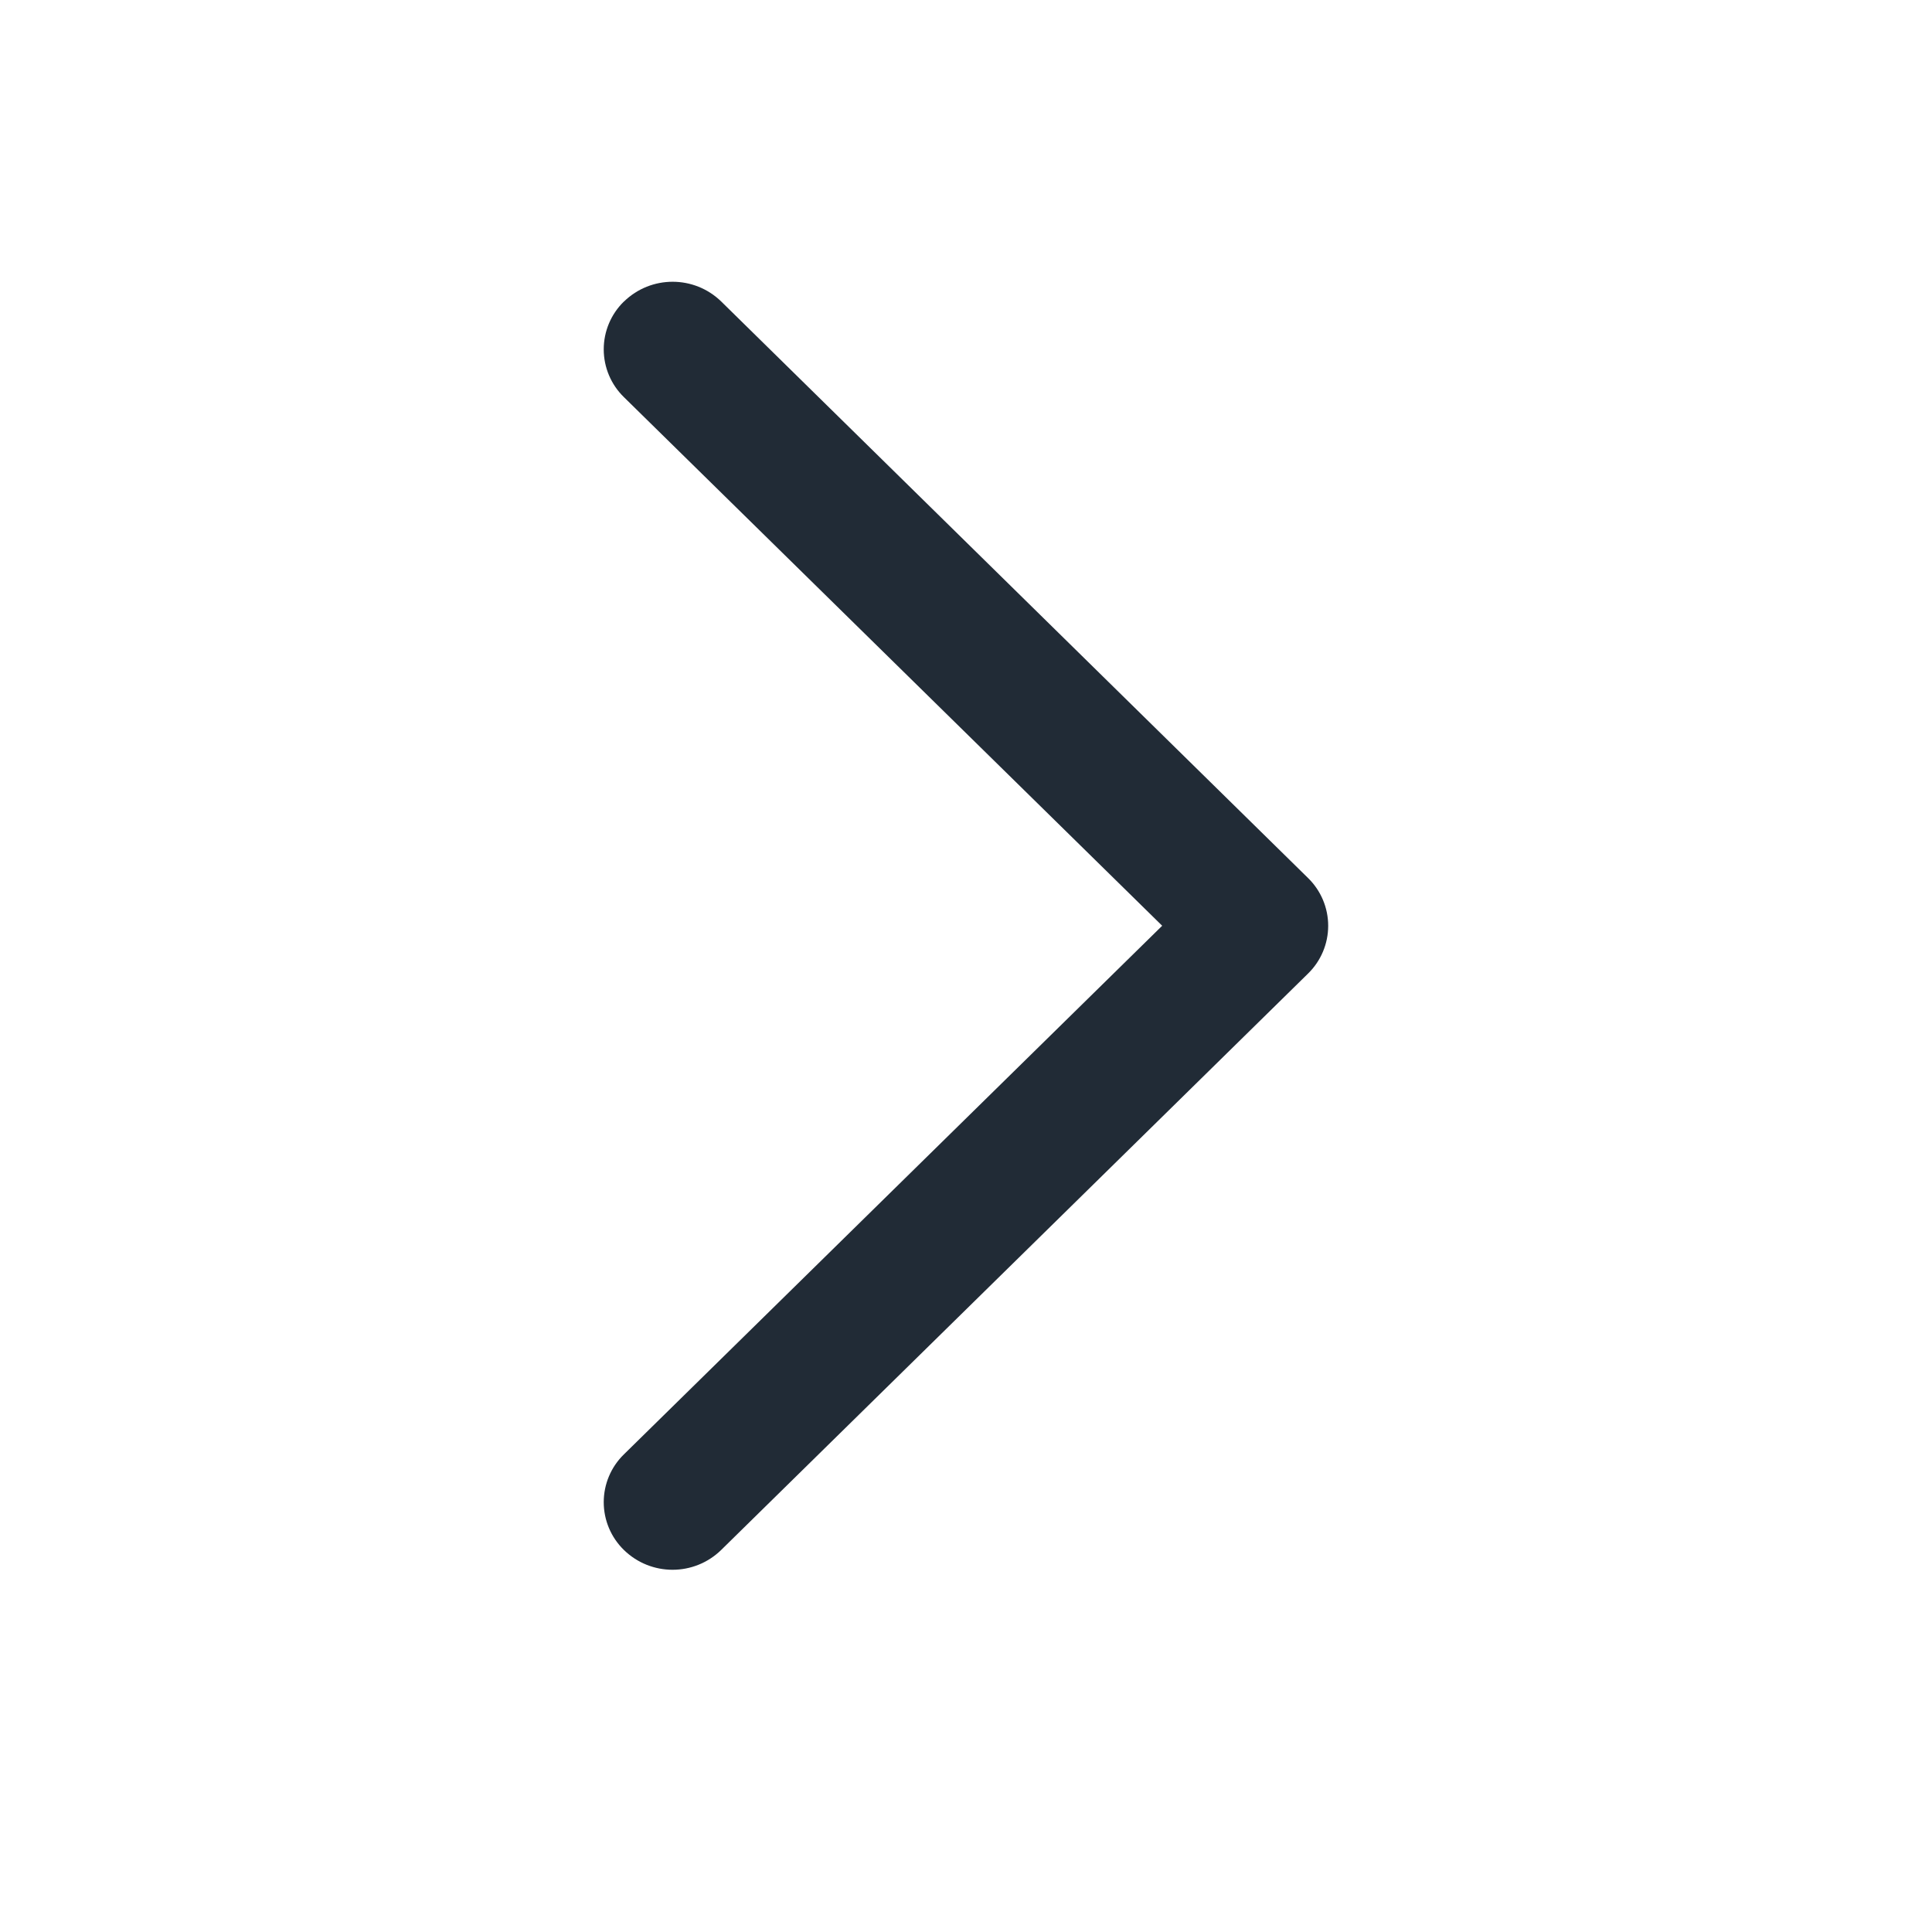
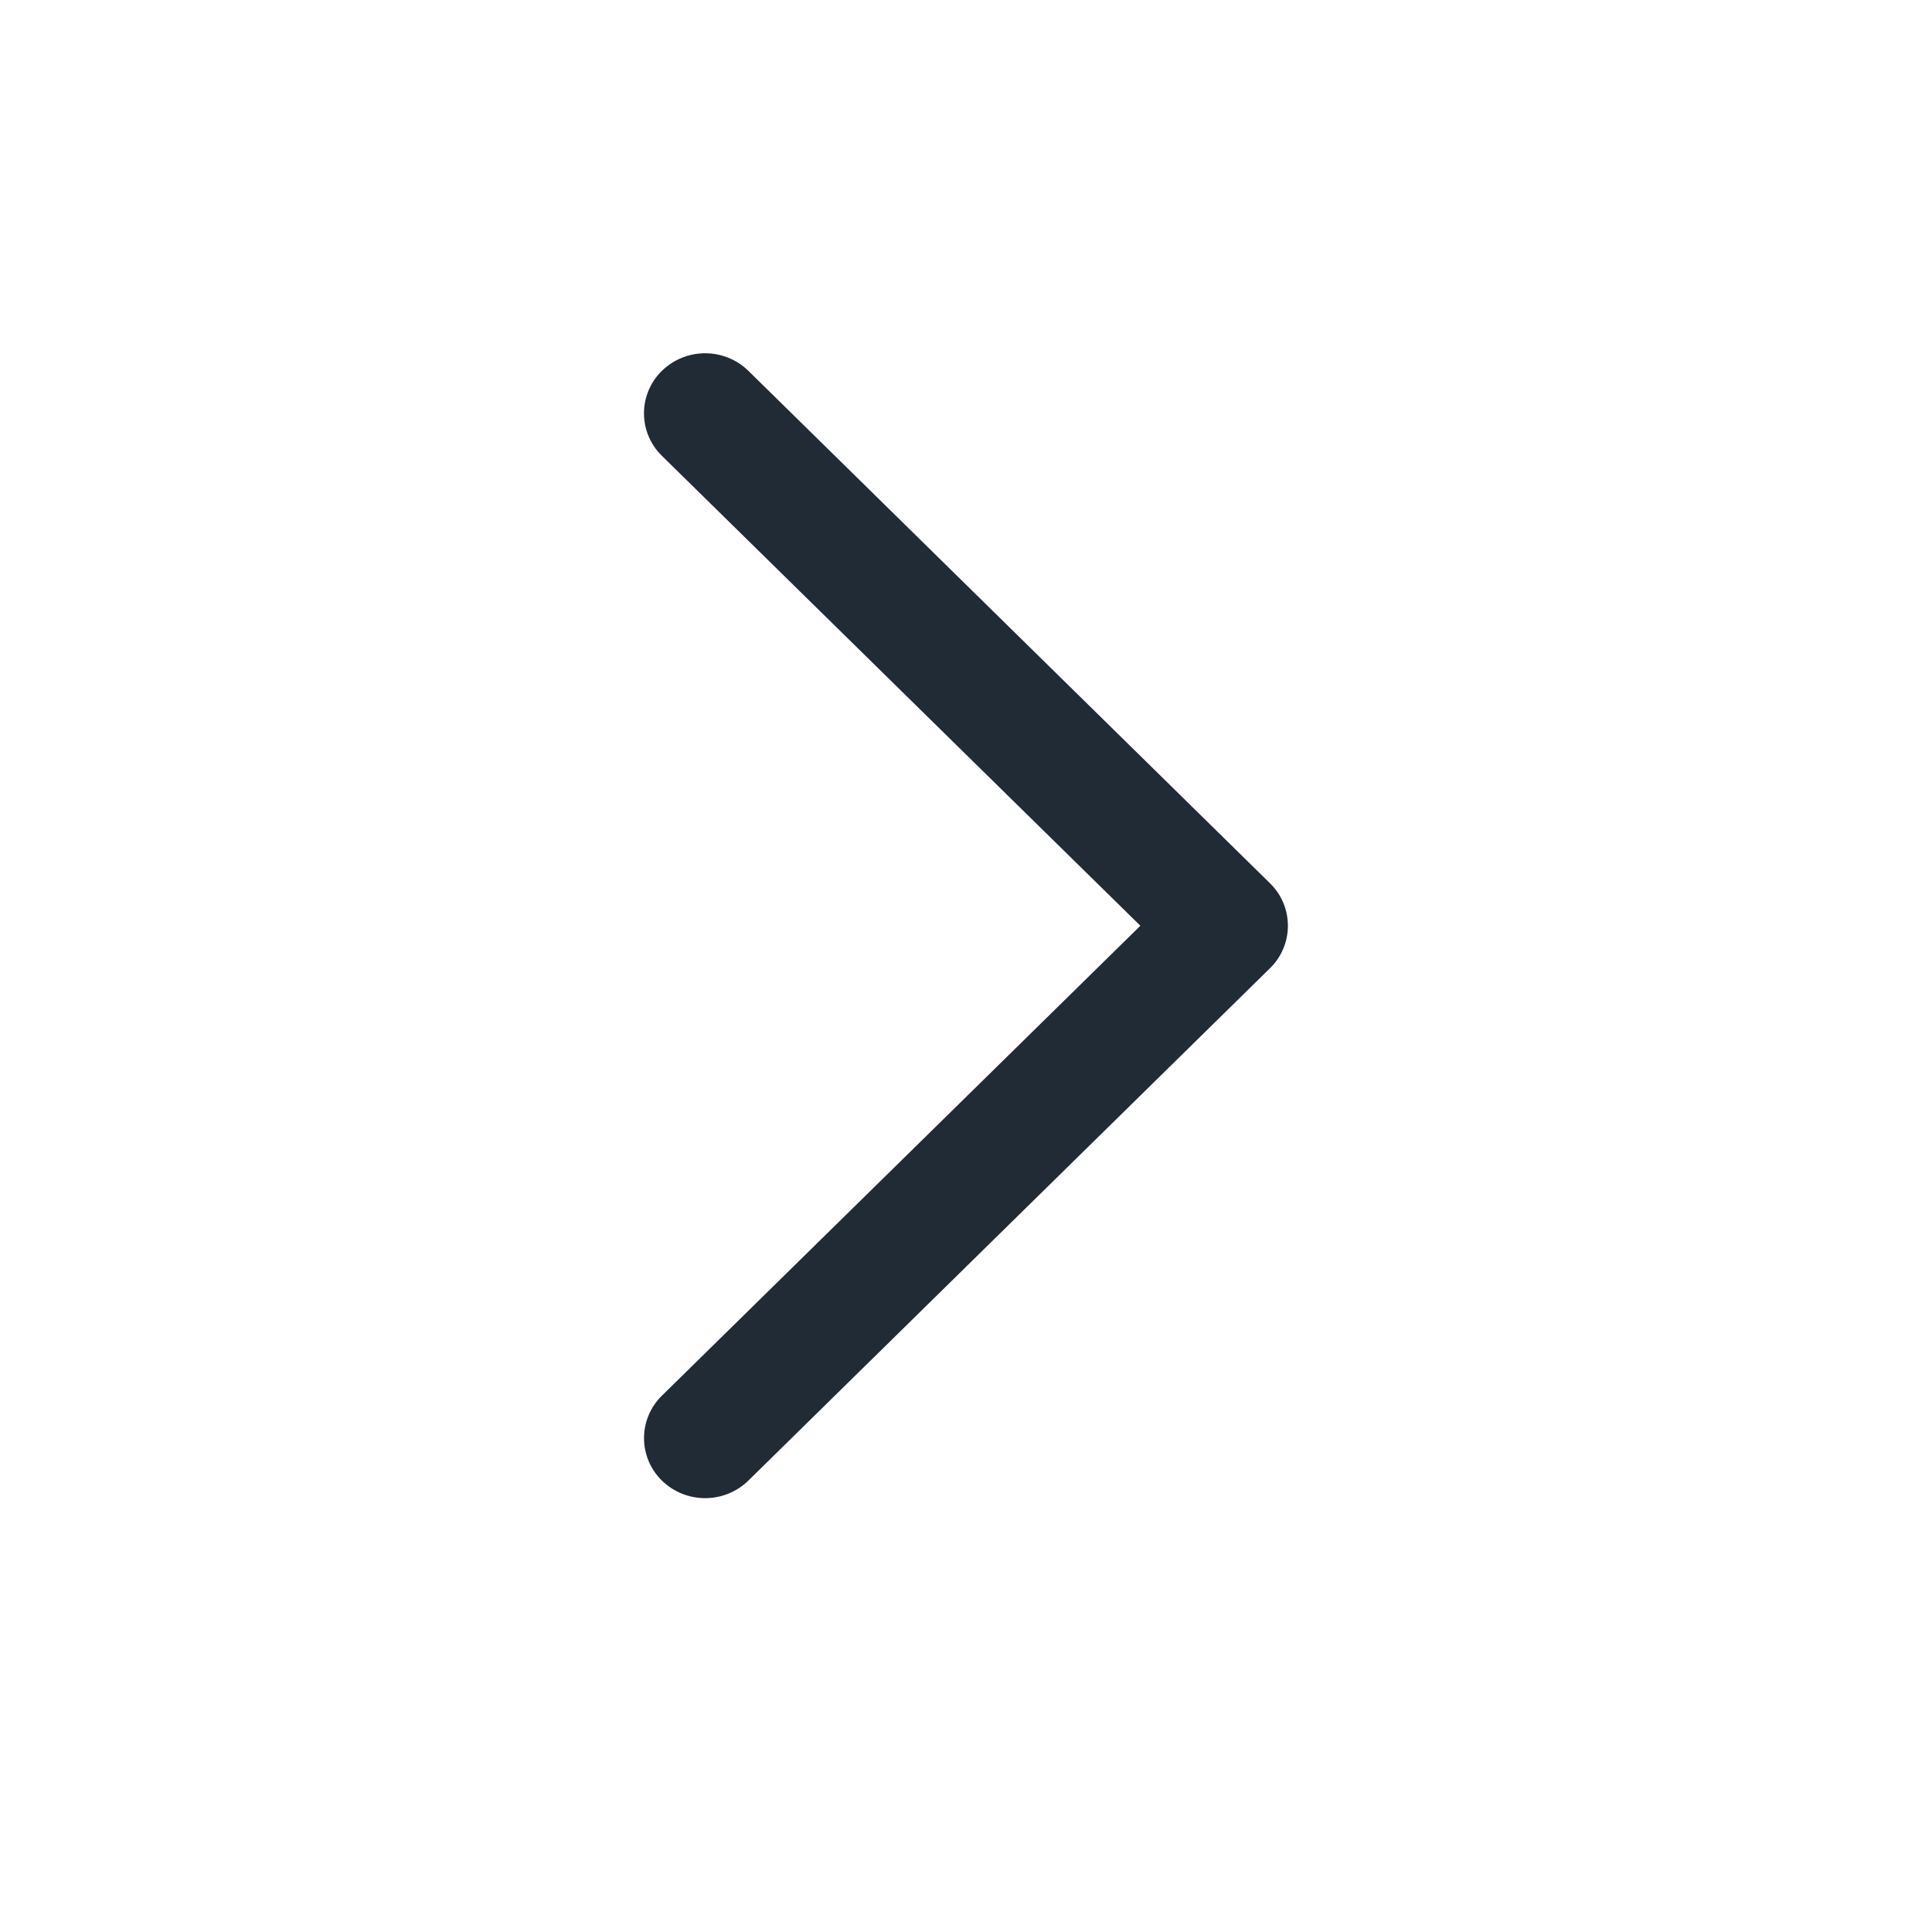
<svg xmlns="http://www.w3.org/2000/svg" width="24" height="24" fill="none" viewBox="0 0 24 24">
-   <path fill="#212B36" d="M7.75 3.746a.829.829 0 0 0 0 1.187l6.687 6.567-6.687 6.567a.829.829 0 0 0 0 1.187.865.865 0 0 0 1.209 0l7.29-7.16a.829.829 0 0 0 0-1.187L8.96 3.746a.866.866 0 0 0-1.209 0z" />
+   <path fill="#212B36" d="M8.222 4.607a.737.737 0 0 0 0 1.055l5.944 5.838-5.944 5.838a.737.737 0 0 0 0 1.054.77.77 0 0 0 1.075 0l6.48-6.365a.737.737 0 0 0 0-1.054l-6.48-6.366a.77.77 0 0 0-1.075 0z" />
</svg>
